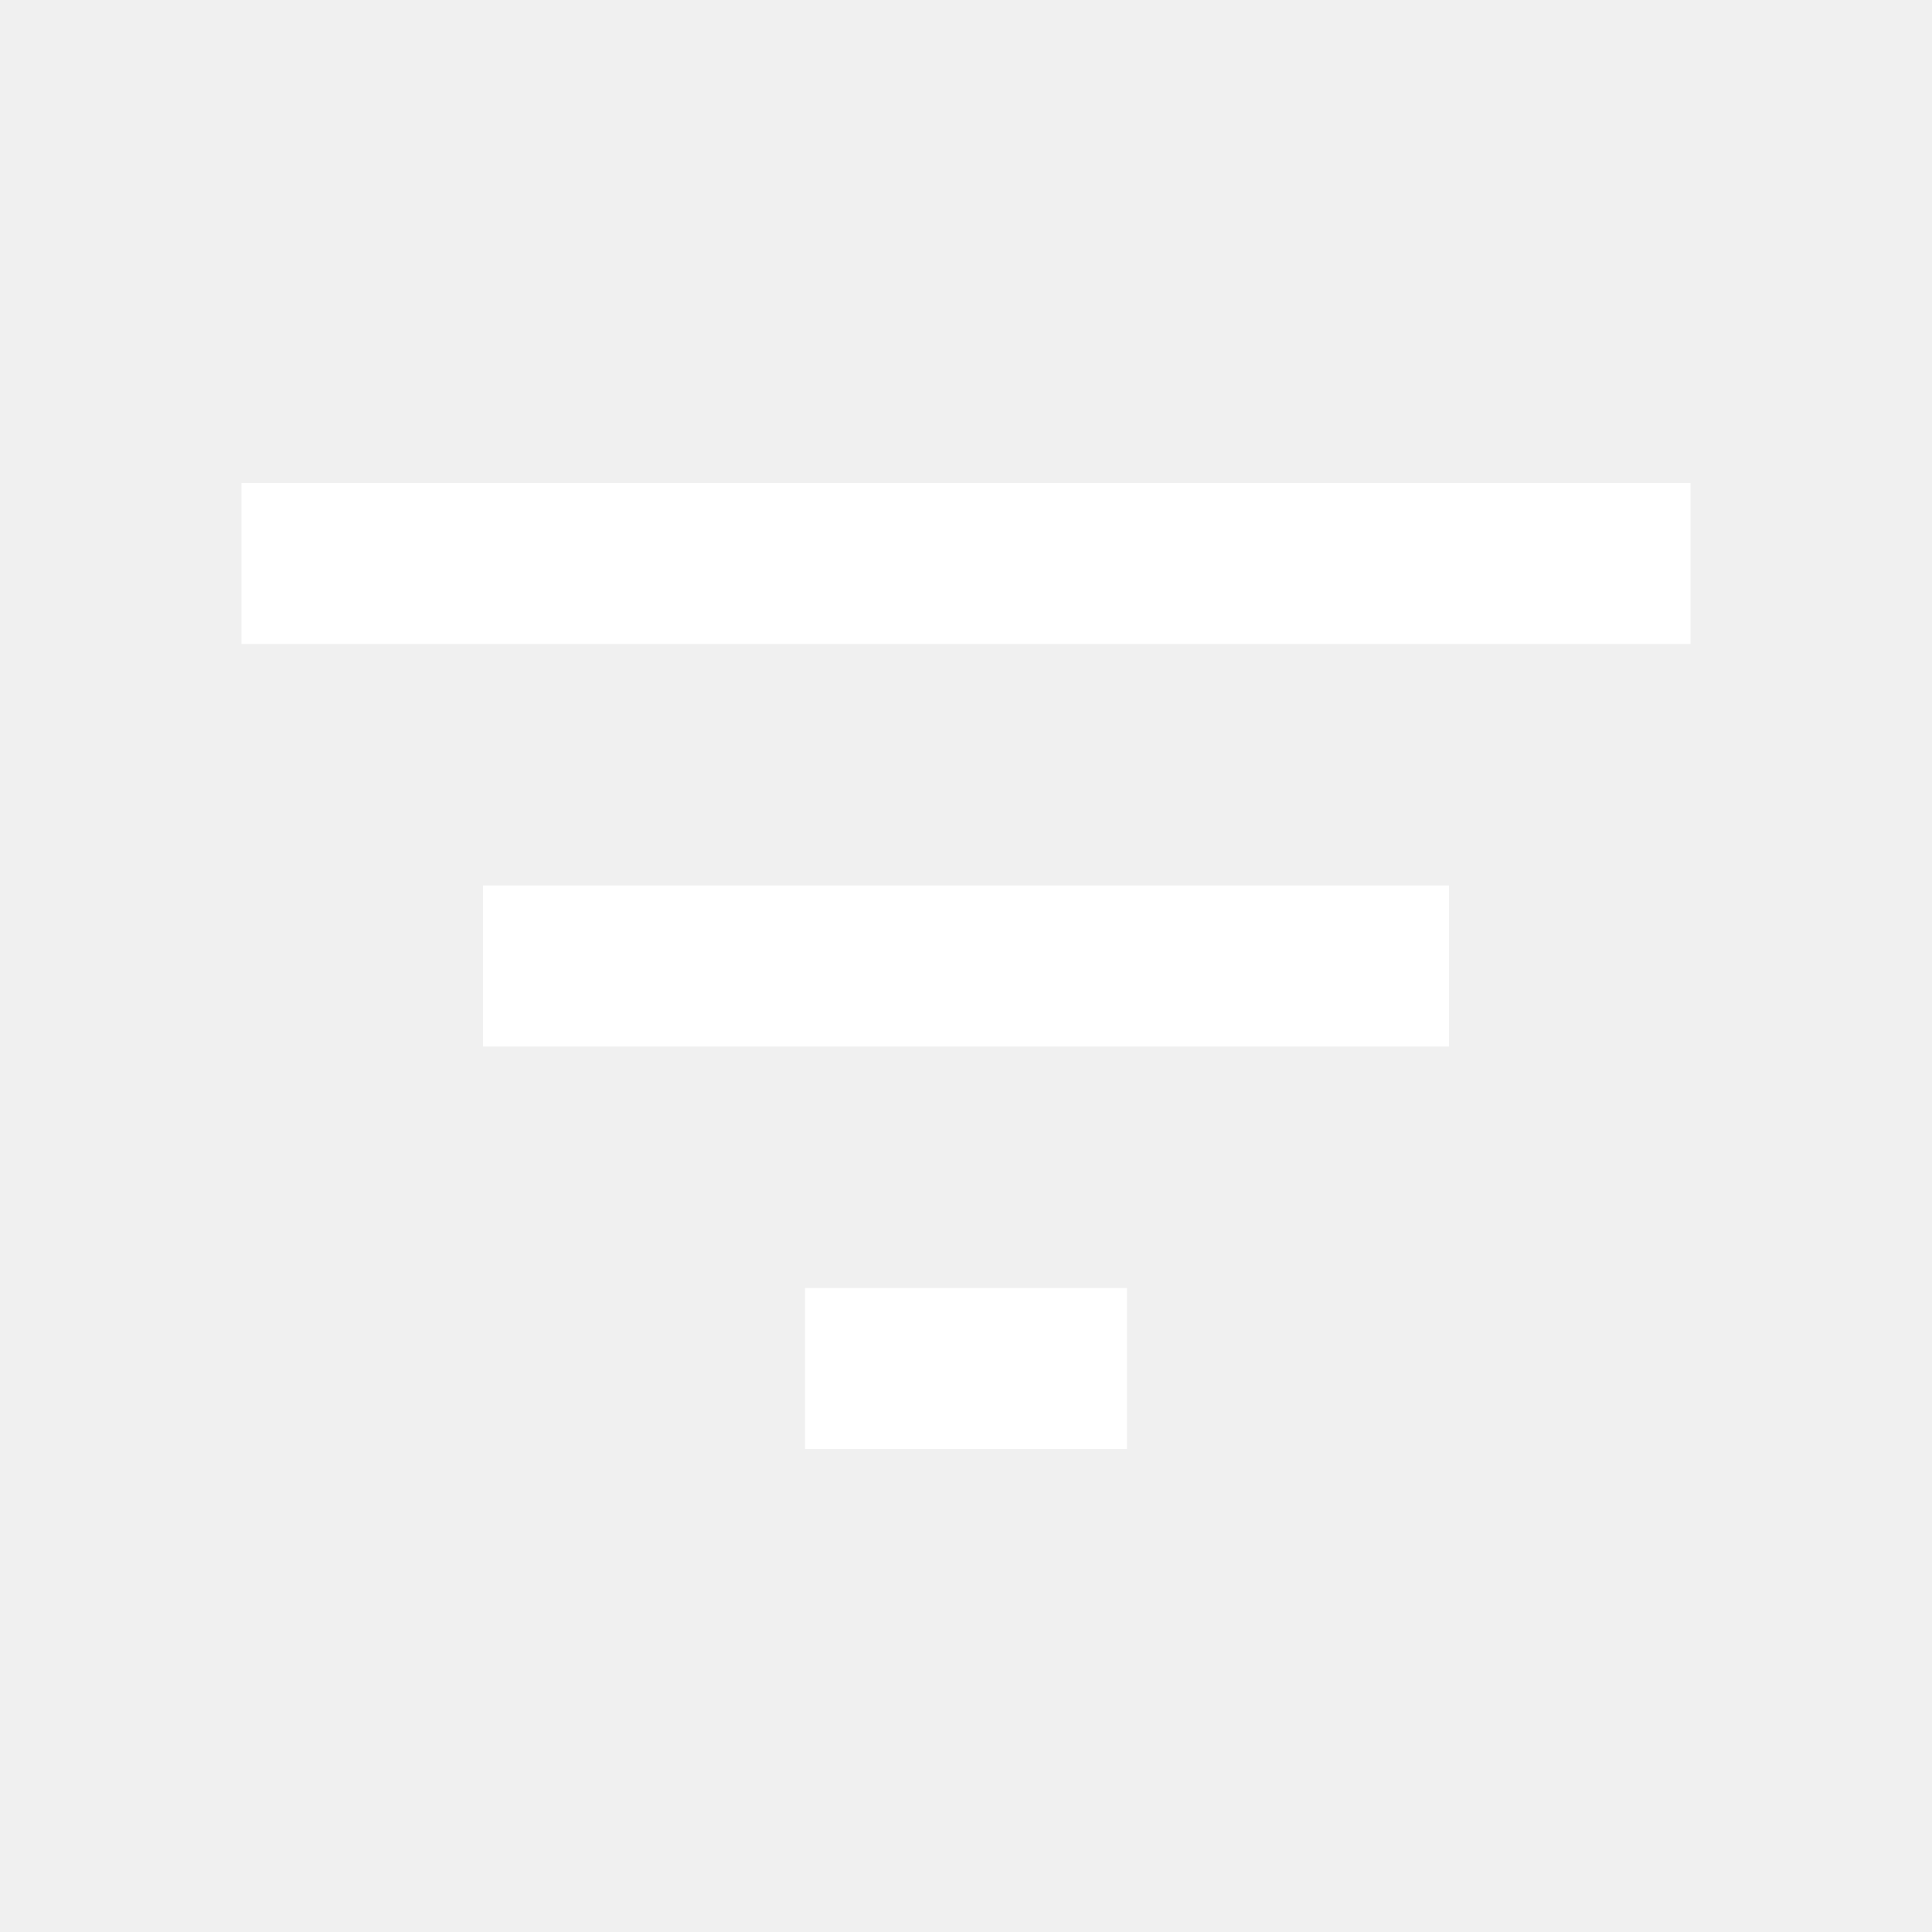
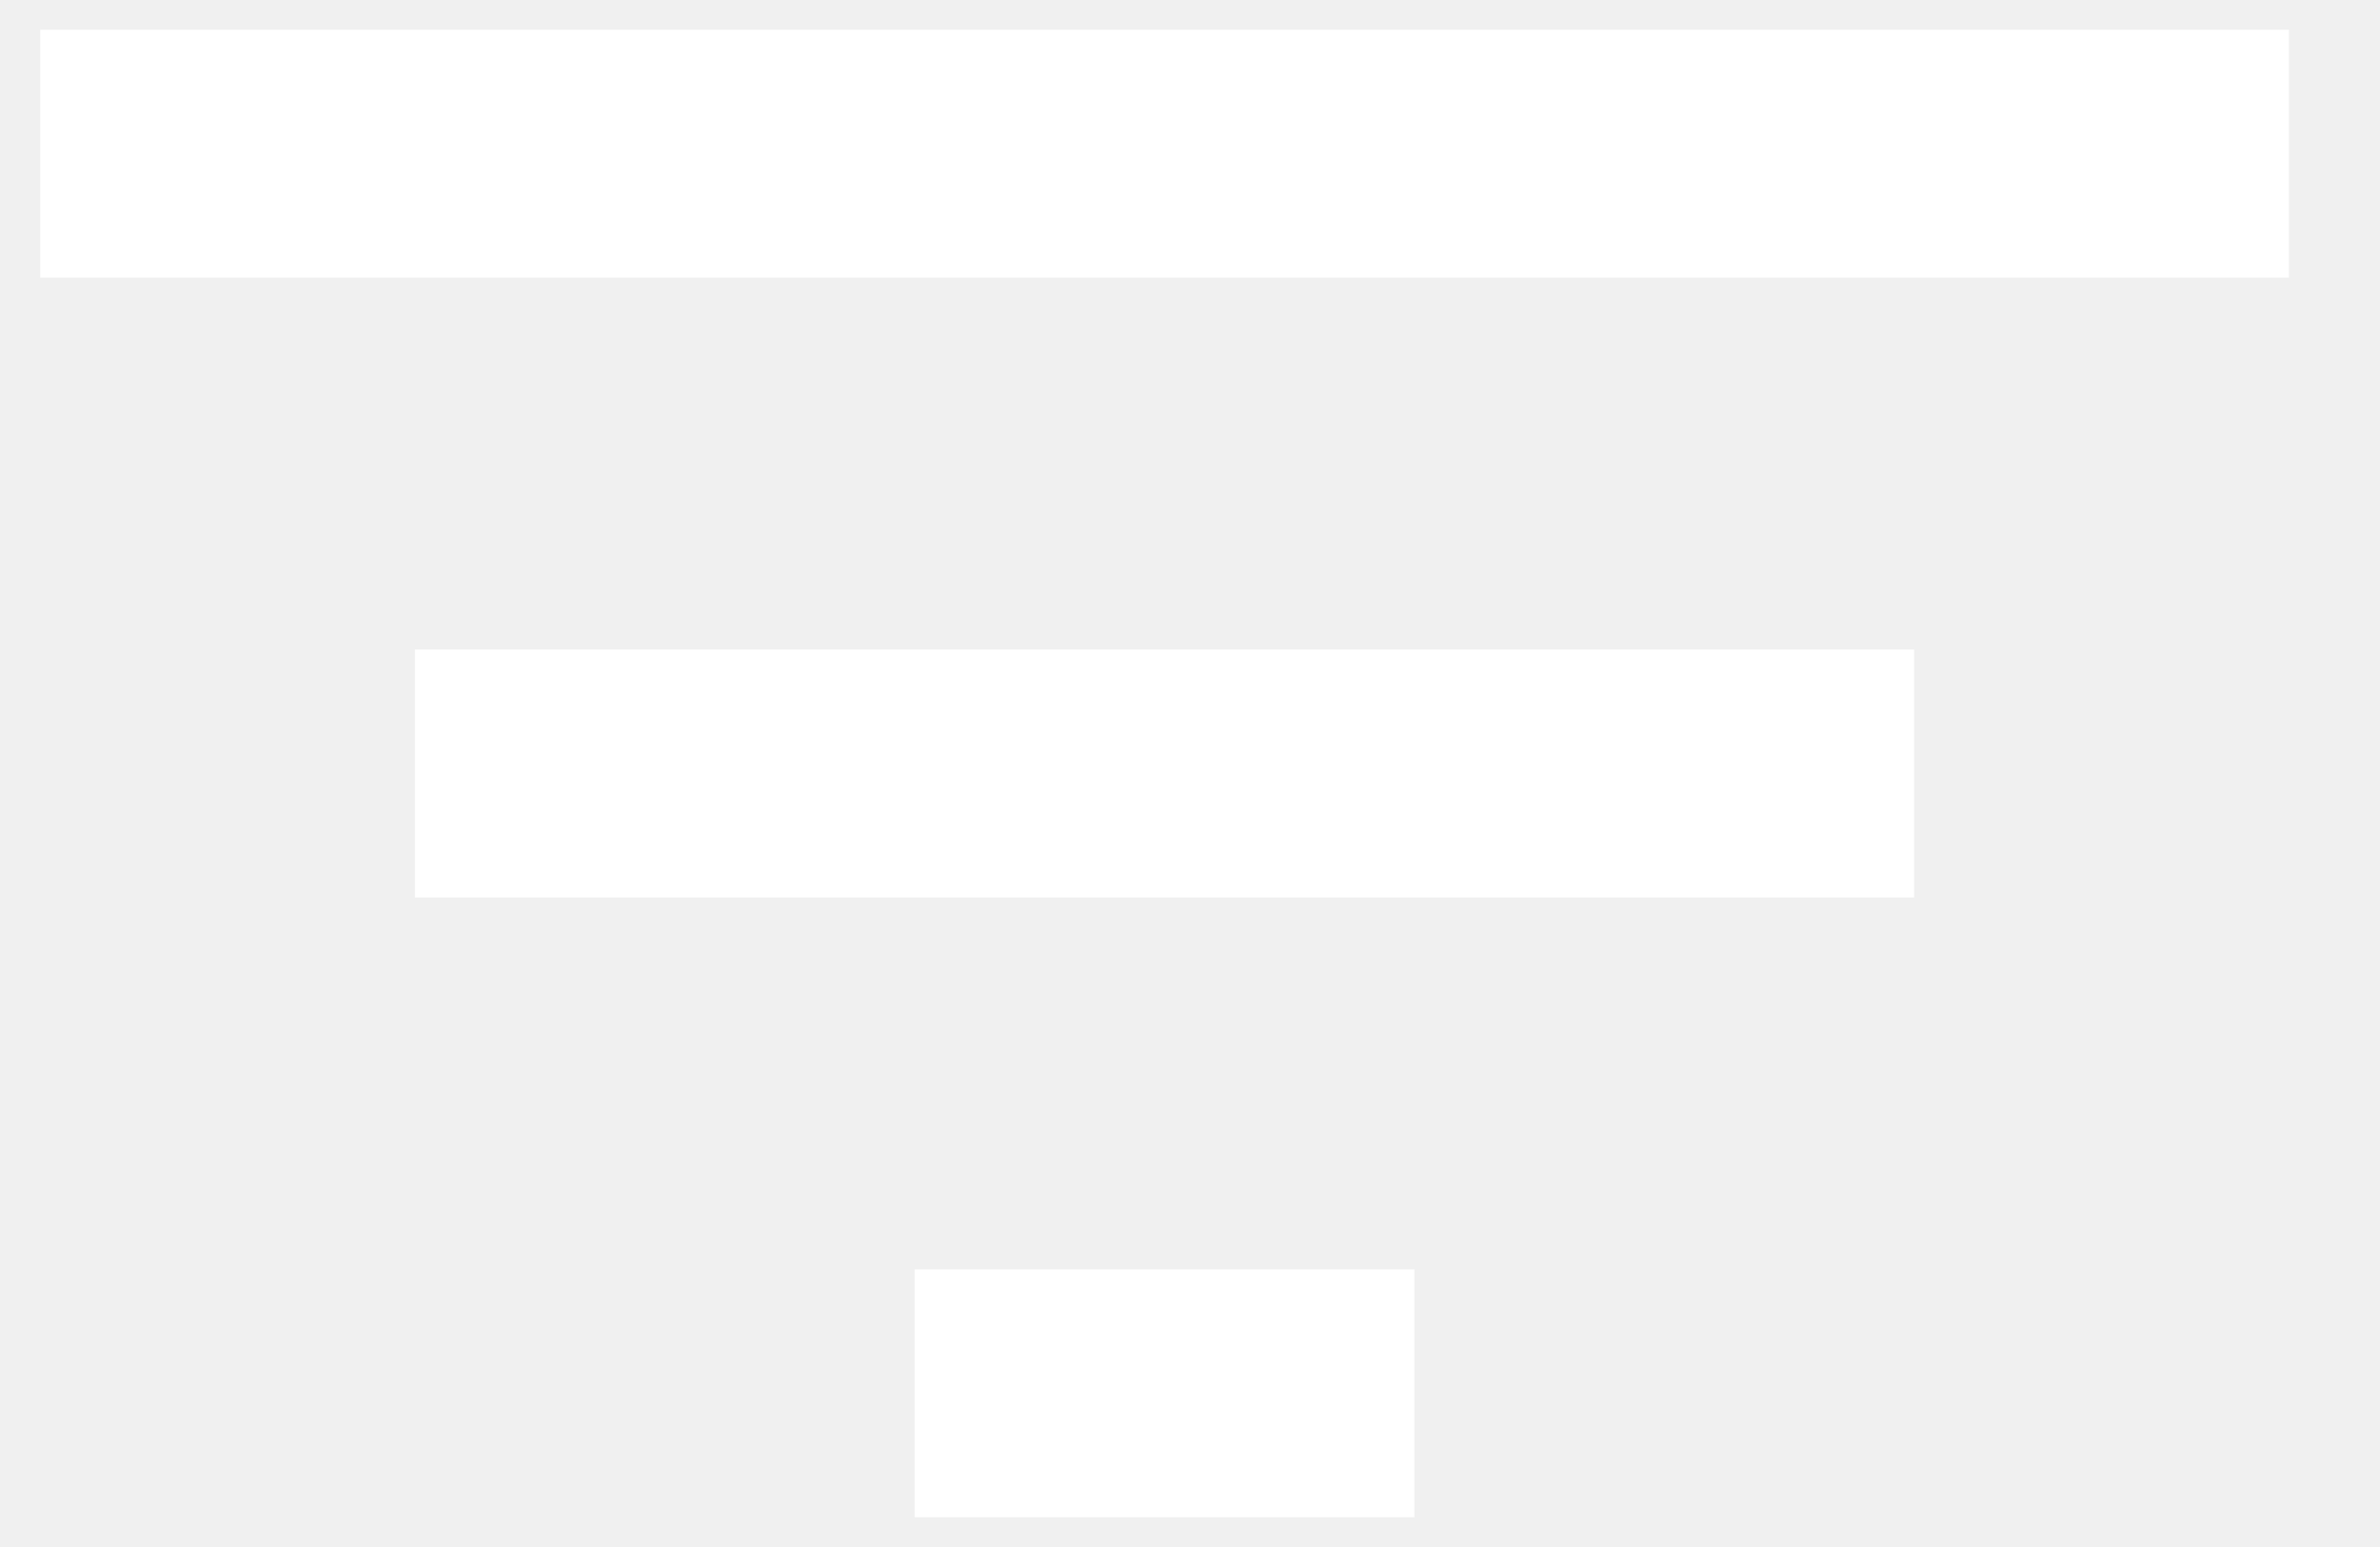
- <svg xmlns="http://www.w3.org/2000/svg" viewBox="0 0 24 24" fill="white" width="18px" height="18px">
-   <path d="M0 0h24v24H0z" fill="none" />
-   <path d="M10 18h4v-2h-4v2zM3 6v2h18V6H3zm3 7h12v-2H6v2z" />
+ <svg xmlns="http://www.w3.org/2000/svg" width="20" height="13" viewBox="0 0 20 13" fill="none">
+   <path d="M7.686 12.75H11.886V10.667H7.686V12.75ZM0.338 0.25V2.333H19.234V0.25H0.338ZM3.487 7.542H16.085V5.458H3.487V7.542Z" fill="white" />
</svg>
